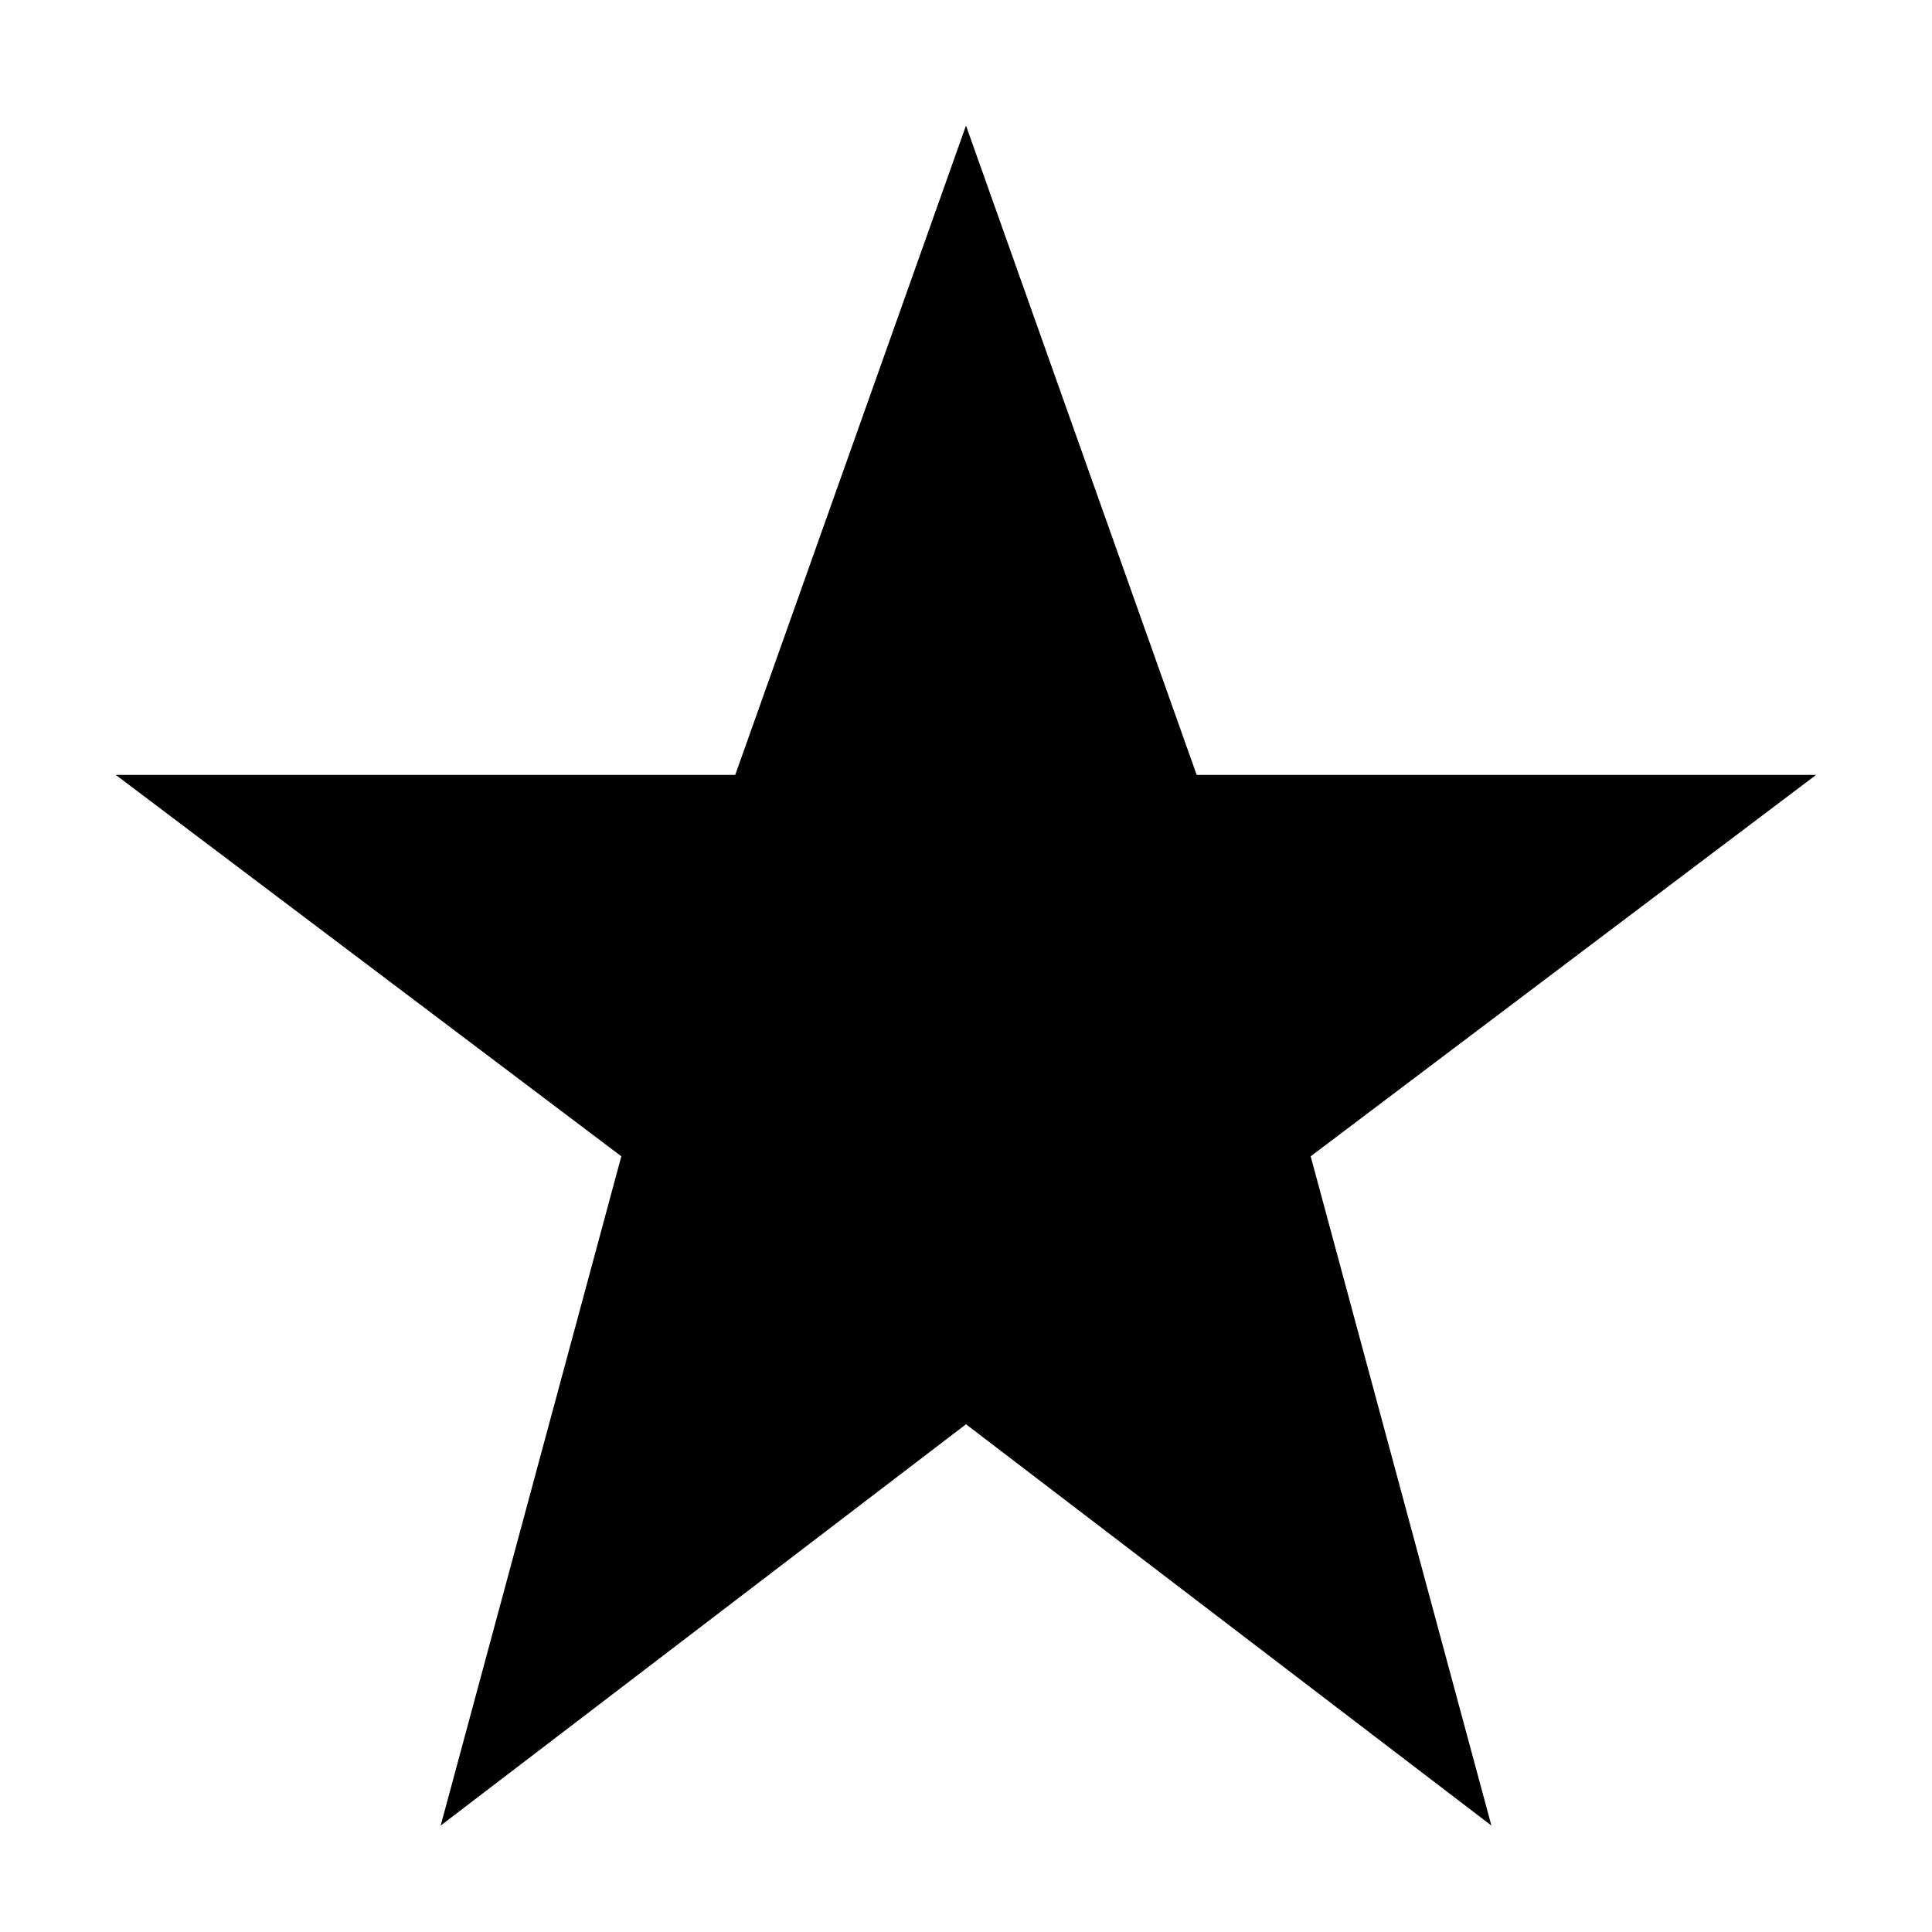
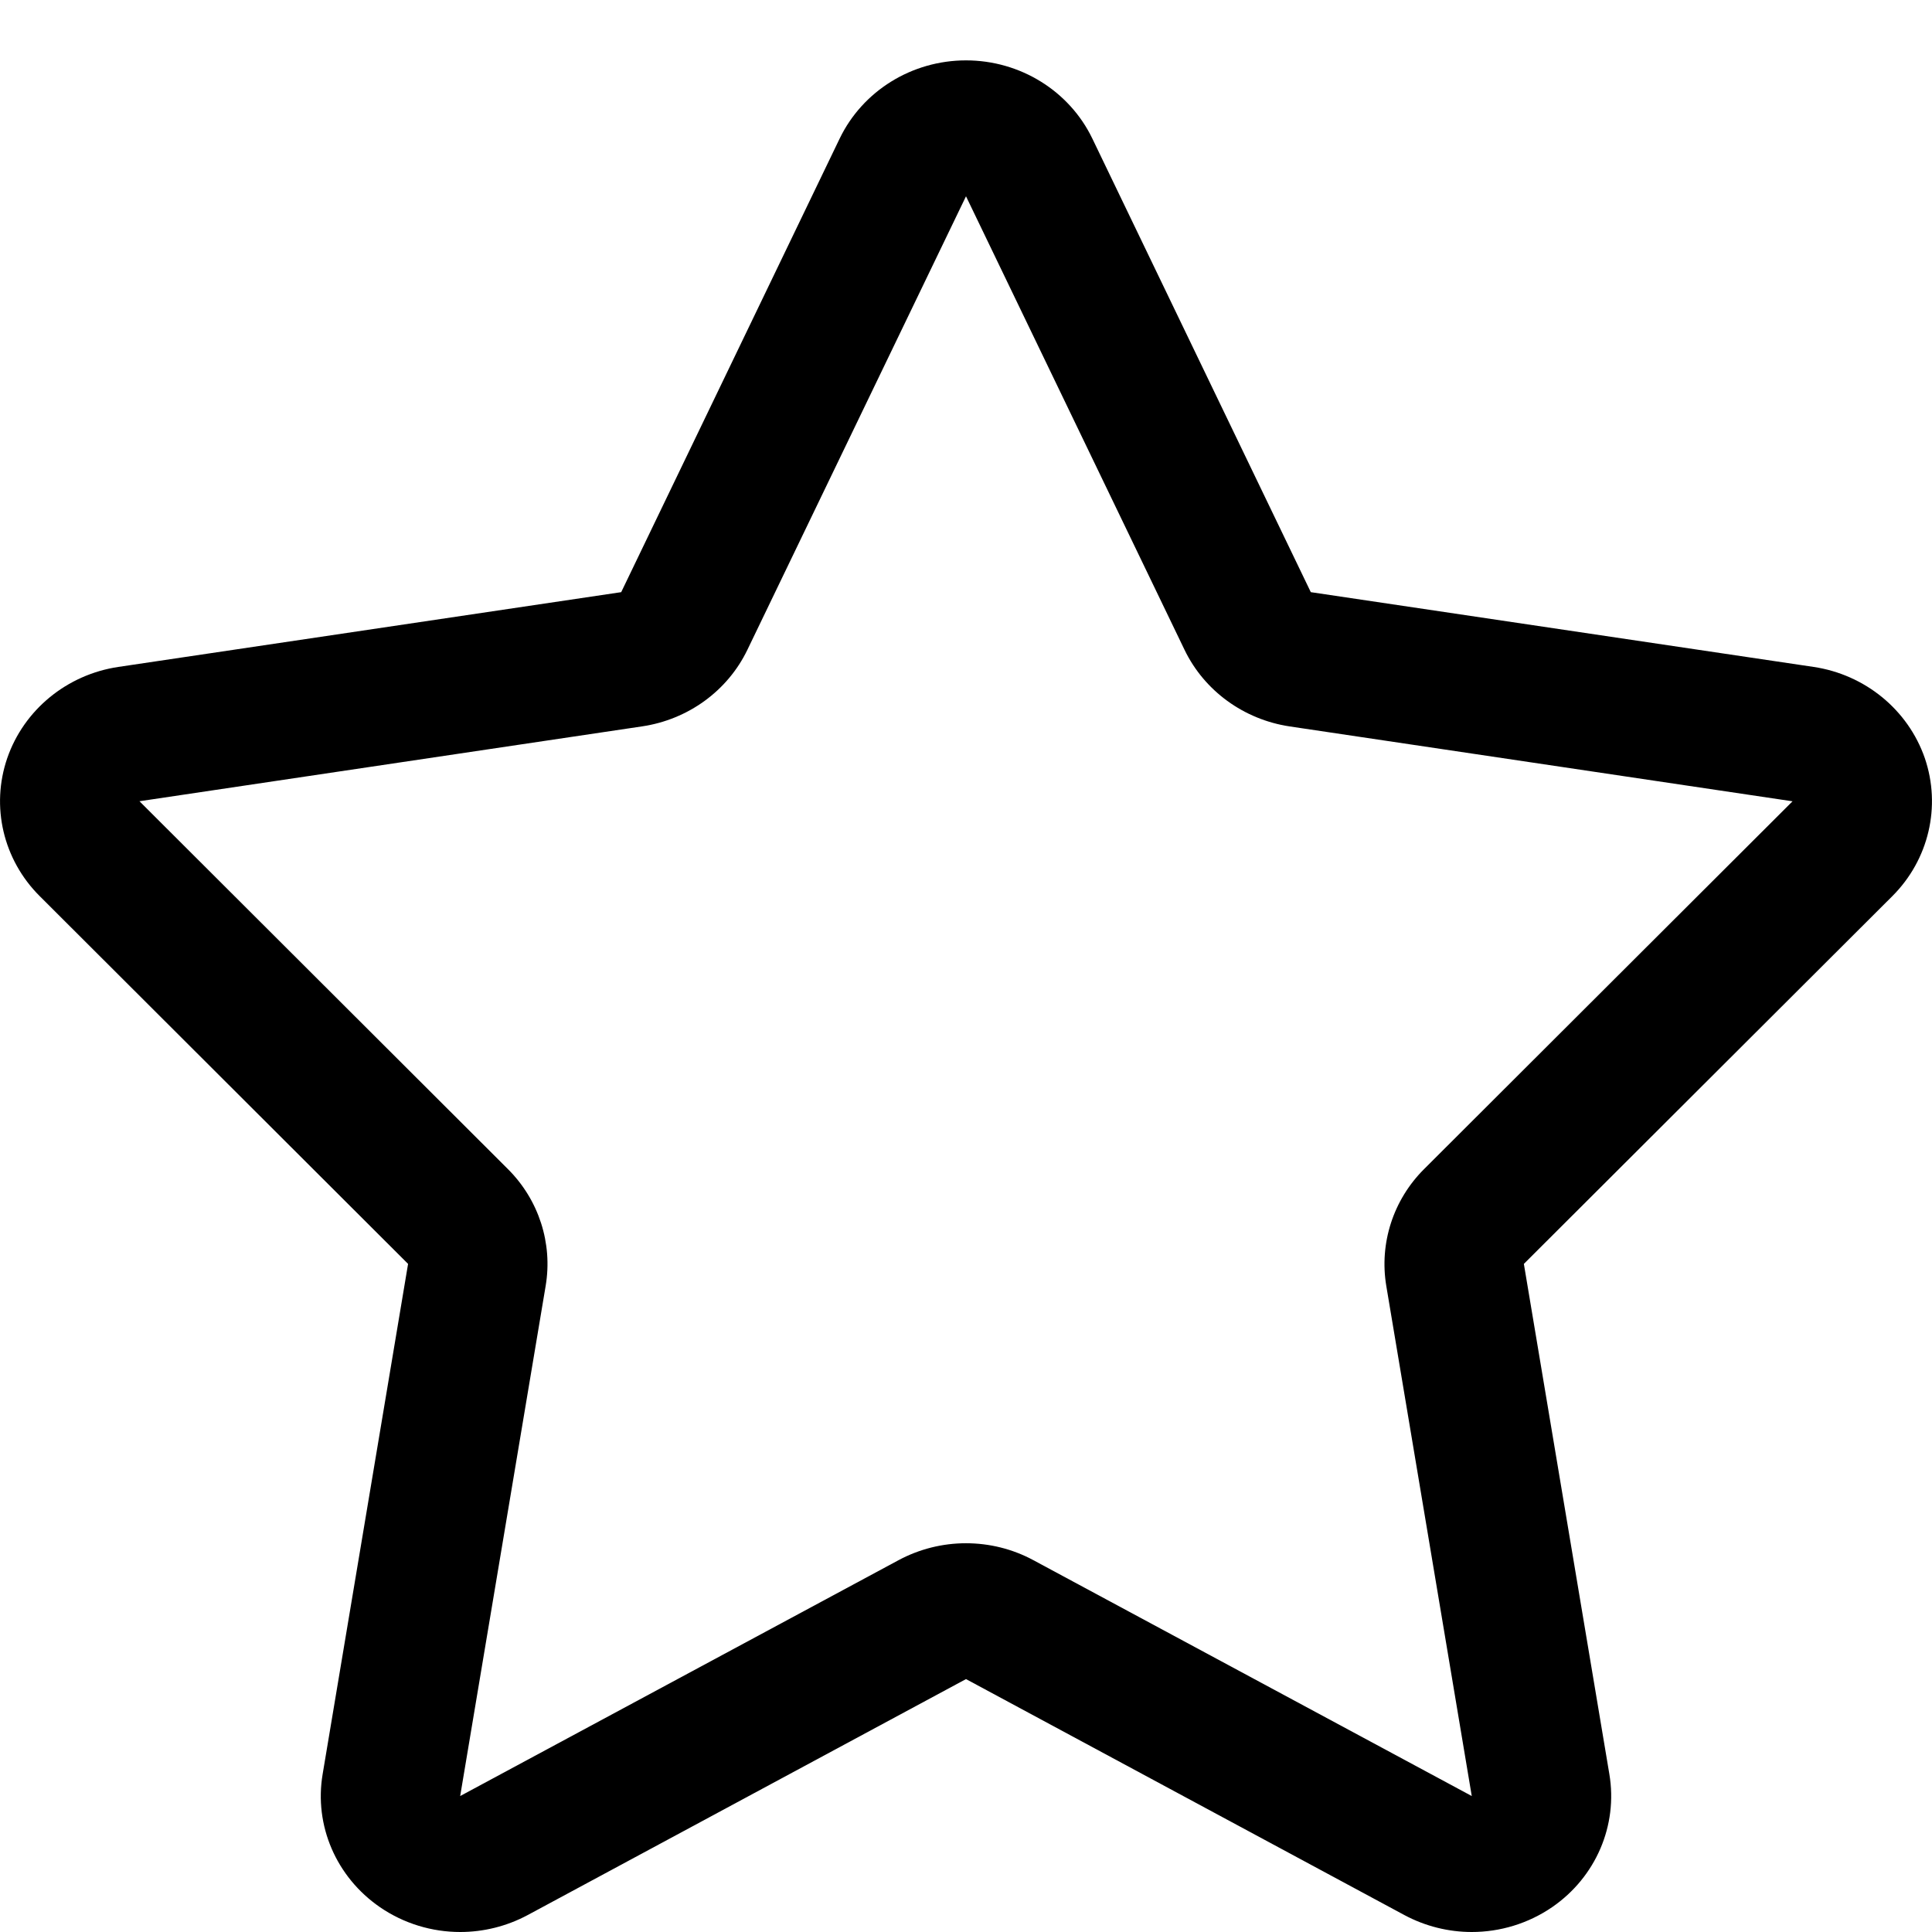
- <svg xmlns="http://www.w3.org/2000/svg" version="1.1" width="20" height="20" viewBox="0 0 20 20">
-   <path d="M10 1.3l2.388 6.722h6.412l-5.232 3.948 1.871 6.928-5.439-4.154-5.438 4.154 1.87-6.928-5.233-3.948h6.412l2.389-6.722z" />
+ <svg xmlns="http://www.w3.org/2000/svg" version="1.1" width="32" height="32" viewBox="0 0 32 32">
+   <path d="M31.881 12.557c-0.277-0.799-0.988-1.384-1.844-1.511l-8.326-1.238-3.619-7.514c-0.381-0.789-1.196-1.294-2.092-1.294s-1.711 0.505-2.092 1.294l-3.619 7.514-8.327 1.238c-0.855 0.127-1.566 0.712-1.842 1.511-0.275 0.801-0.067 1.683 0.537 2.285l6.102 6.092-1.415 8.451c-0.144 0.851 0.225 1.705 0.948 2.203 0.397 0.273 0.864 0.412 1.331 0.412 0.384 0 0.769-0.094 1.118-0.281l7.259-3.908 7.26 3.908c0.349 0.187 0.734 0.281 1.117 0.281 0.467 0 0.934-0.139 1.332-0.412 0.723-0.498 1.090-1.352 0.947-2.203l-1.416-8.451 6.104-6.092c0.603-0.603 0.81-1.485 0.537-2.285zM23.588 19.363c-0.512 0.51-0.744 1.229-0.627 1.934l1.416 8.451-7.26-3.906c-0.348-0.188-0.732-0.281-1.118-0.281-0.384 0-0.769 0.094-1.117 0.281l-7.26 3.906 1.416-8.451c0.118-0.705-0.114-1.424-0.626-1.934l-6.102-6.092 8.326-1.24c0.761-0.113 1.416-0.589 1.743-1.268l3.621-7.512 3.62 7.513c0.328 0.679 0.982 1.154 1.742 1.268l8.328 1.24-6.102 6.091z" />
</svg>
